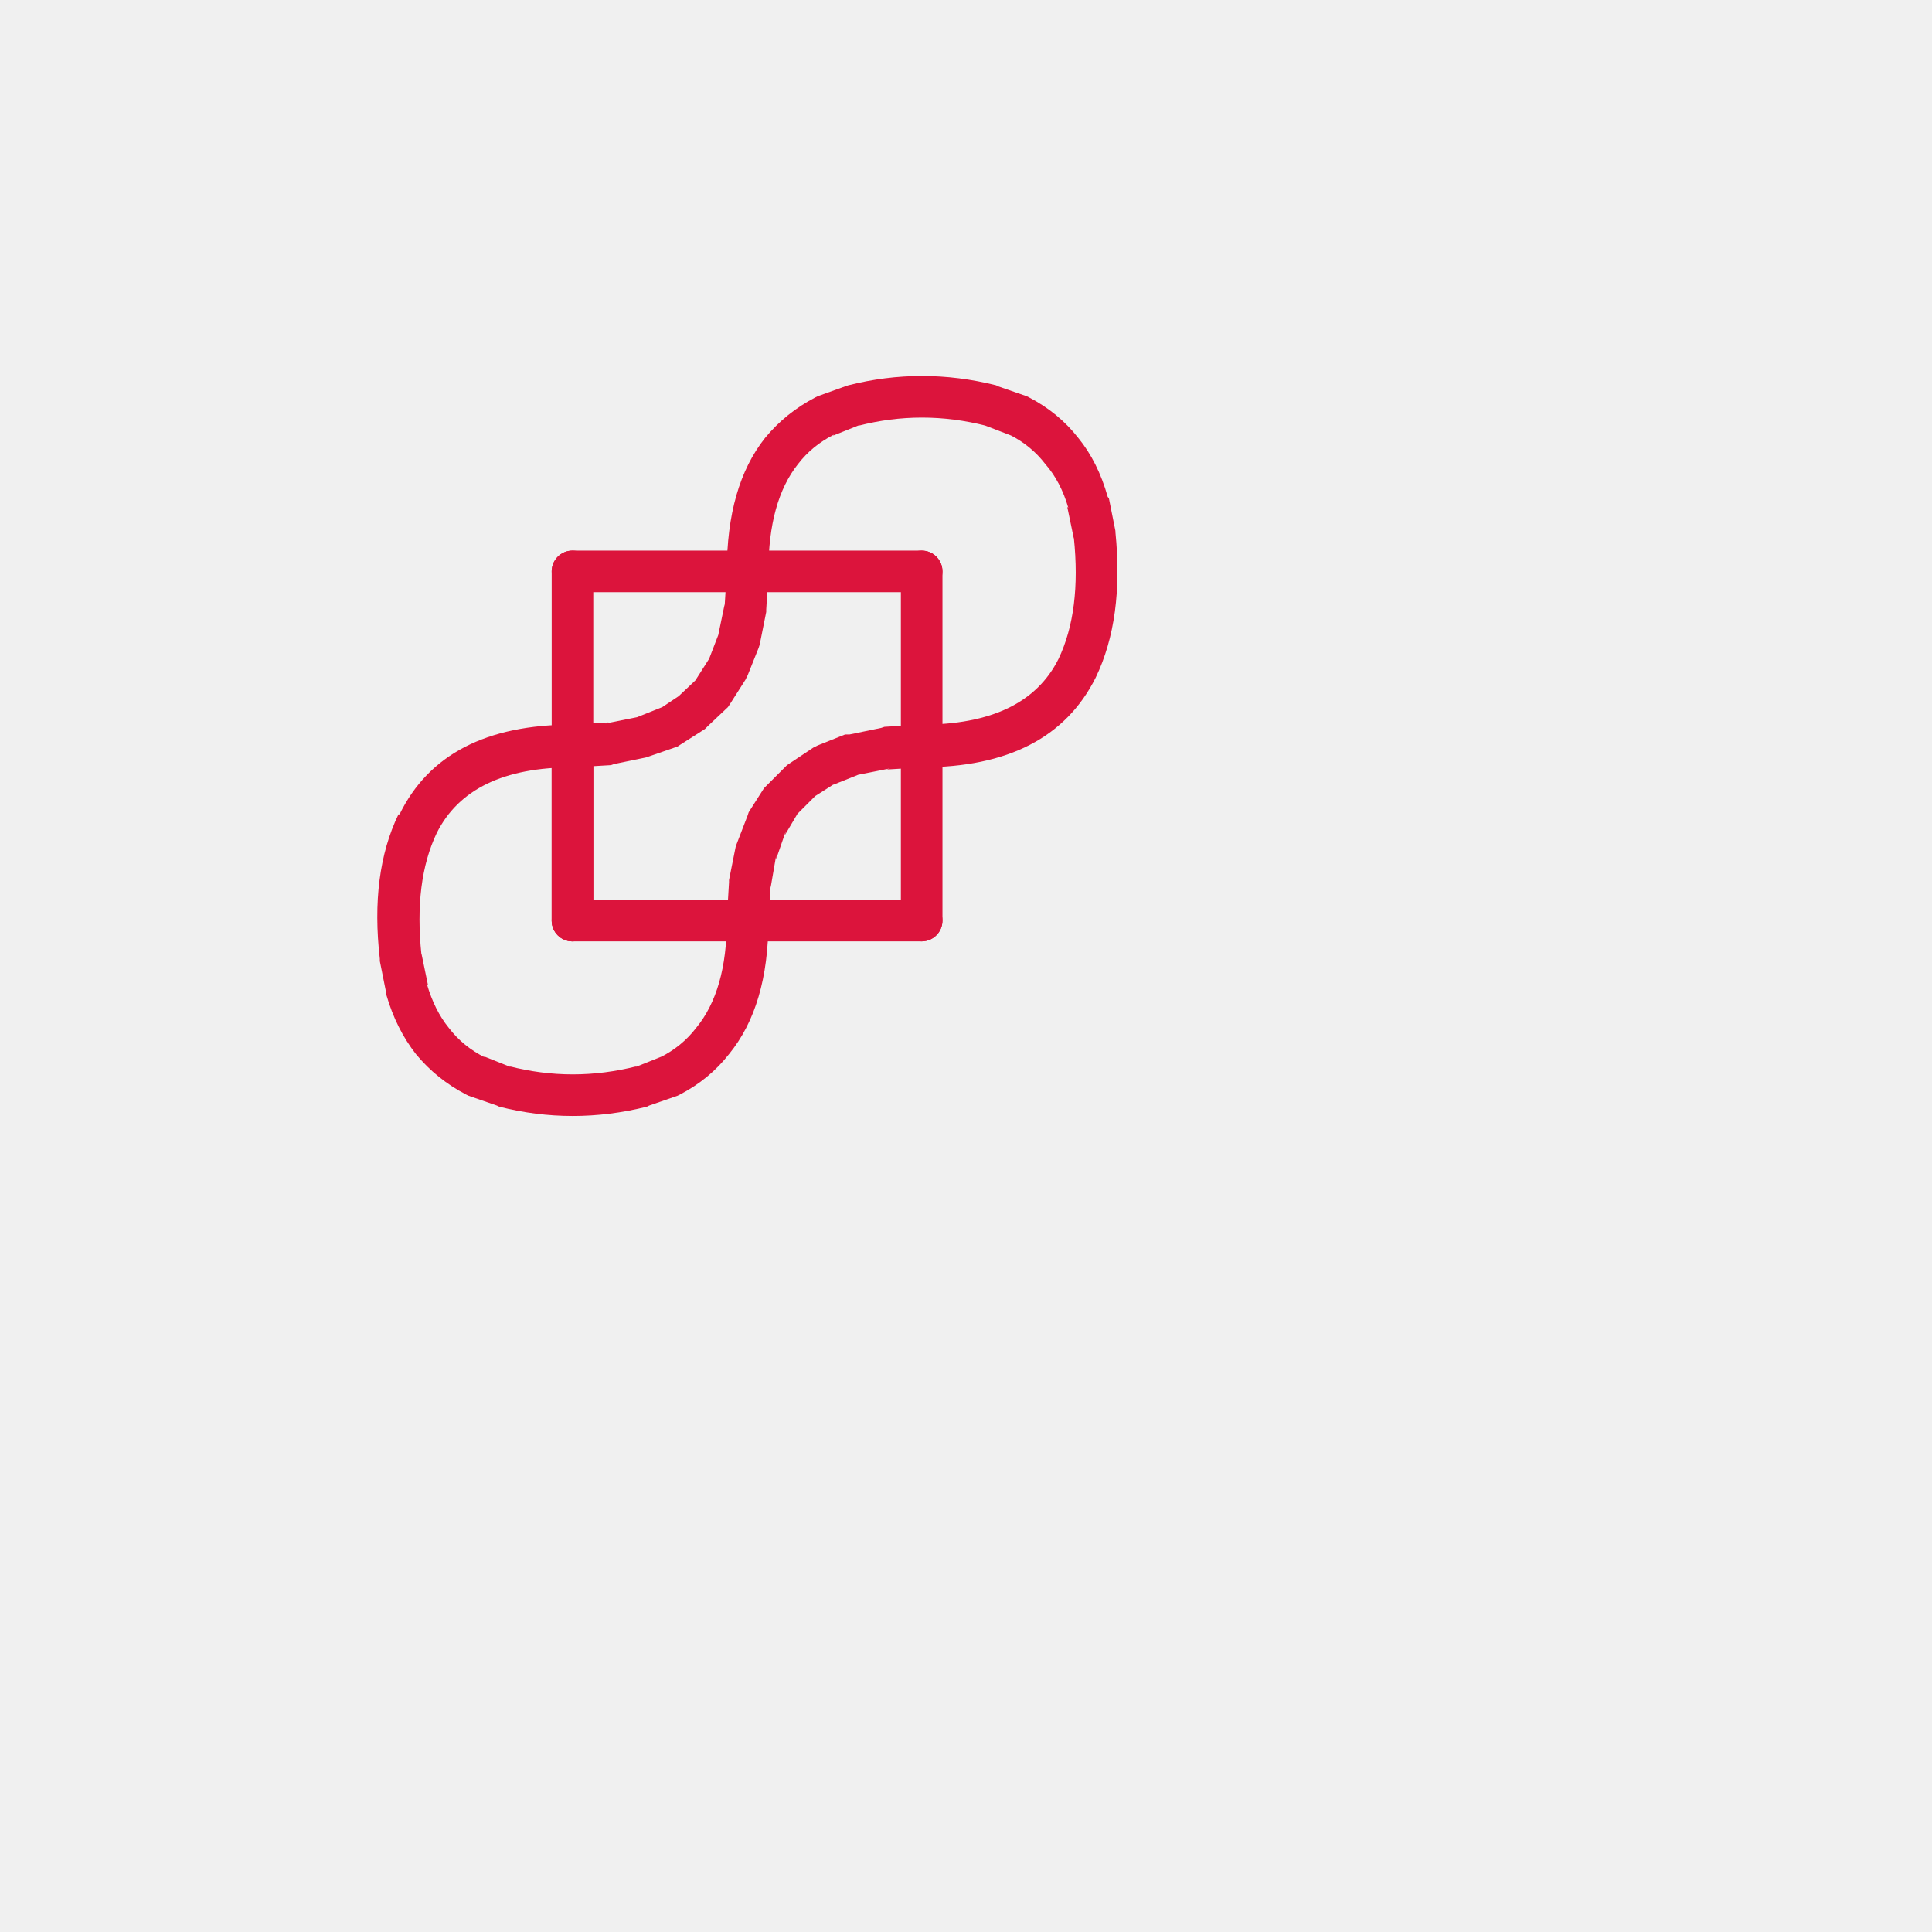
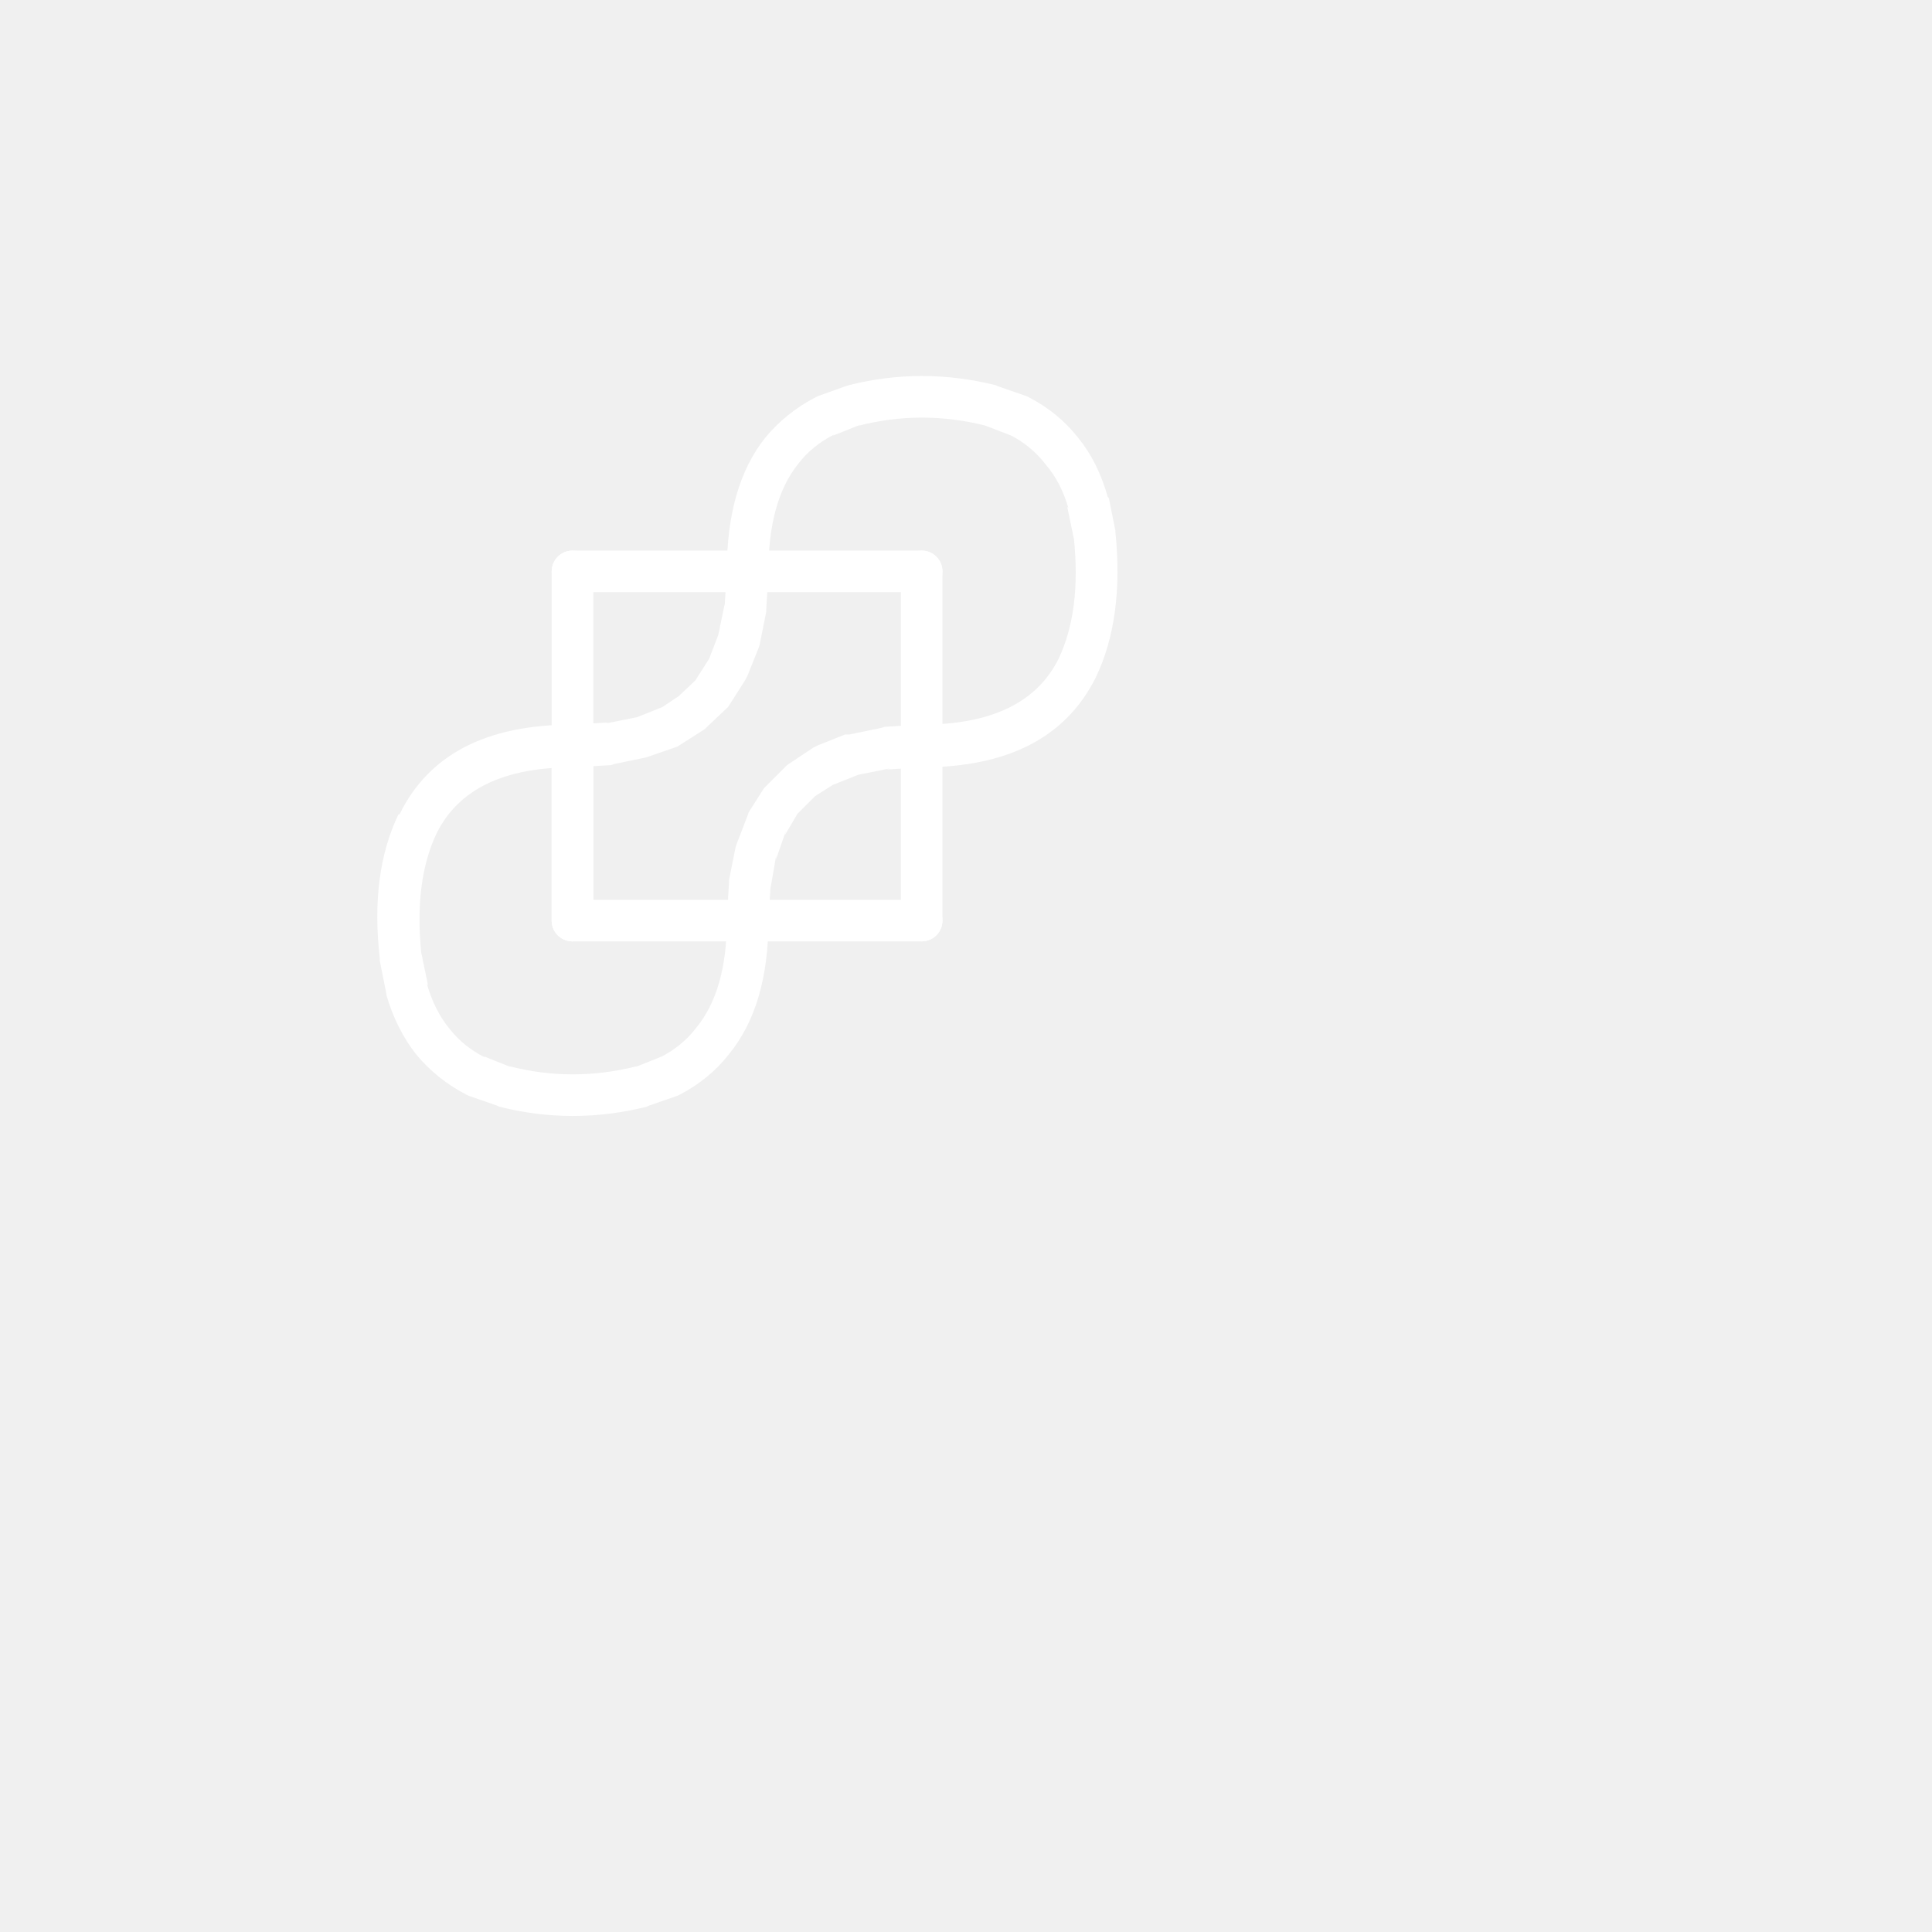
<svg xmlns="http://www.w3.org/2000/svg" viewBox="-322 0 1765 1765">
-   <g fill="#dc143c">
+   <g fill="white">
    <path d="M342 522q0-78 35-122 19-23 46-37l2-1 25-9 3-1q67-17 135 0l2 1 26 9 2 1q27 14 45 37 18 22 27 54l1 1 6 30v1q8 79-18 133-41 82-159 82a19 19 0 010-39q95 0 125-60 21-44 14-111v1l-6-29 1 1q-7-24-21-40-13-17-33-27l2 1-26-10 3 1q-59-15-117 0l2-1-25 10 1-1q-20 10-33 27-27 34-27 98a19 19 0 11-38 0zM201 701q-94 0-124 60-21 44-14 111v-1l6 29-1-1q7 24 20 40 13 17 33 27l-1-1 25 10-2-1q58 15 117 0l-2 1 25-10-2 1q20-10 33-27 28-34 28-98a19 19 0 1138 0q0 78-36 122-18 23-45 37l-2 1-26 9-2 1q-68 17-135 0l-2-1-26-9-2-1q-27-14-46-37-18-23-27-54v-1l-6-30v-2q-9-78 17-132h1q40-82 158-82a19 19 0 010 39z" />
    <path d="M200 662l34-2-3 1 30-6-3 1 25-10-3 2 21-14-3 2 18-17-3 3 14-22-2 4 10-26-1 3 6-29v2l2-33a19 19 0 0138 2l-2 34v2l-6 30-1 3-10 25-2 4-14 22-2 3-18 17-3 3-22 14-3 2-26 9-3 1-29 6-3 1-34 2a19 19 0 11-2-39zM342 840l2-34v-2l6-30 1-3 10-26 1-3 14-22 3-3 18-18 3-2 21-14 4-2 25-10h4l29-6 3-1 33-2a19 19 0 012 39l-33 2 3-1-30 6 3-1-25 10 3-2-22 14 4-3-18 18 2-3-13 22 1-4-9 26v-3l-5 29v-2l-2 33a19 19 0 01-38-2z" />
    <path d="M220 522v319a19 19 0 11-38 0V522a19 19 0 0138 0z" />
    <path d="M201 503h319a19 19 0 110 38H201a19 19 0 010-38z" />
    <path d="M539 522v319a19 19 0 11-38 0V522a19 19 0 1138 0z" />
    <path d="M201 822h319a19 19 0 110 38H201a19 19 0 010-38z" />
    <path d="M220 681v160a19 19 0 11-38 0V681a19 19 0 1138 0z" />
  </g>
</svg>
